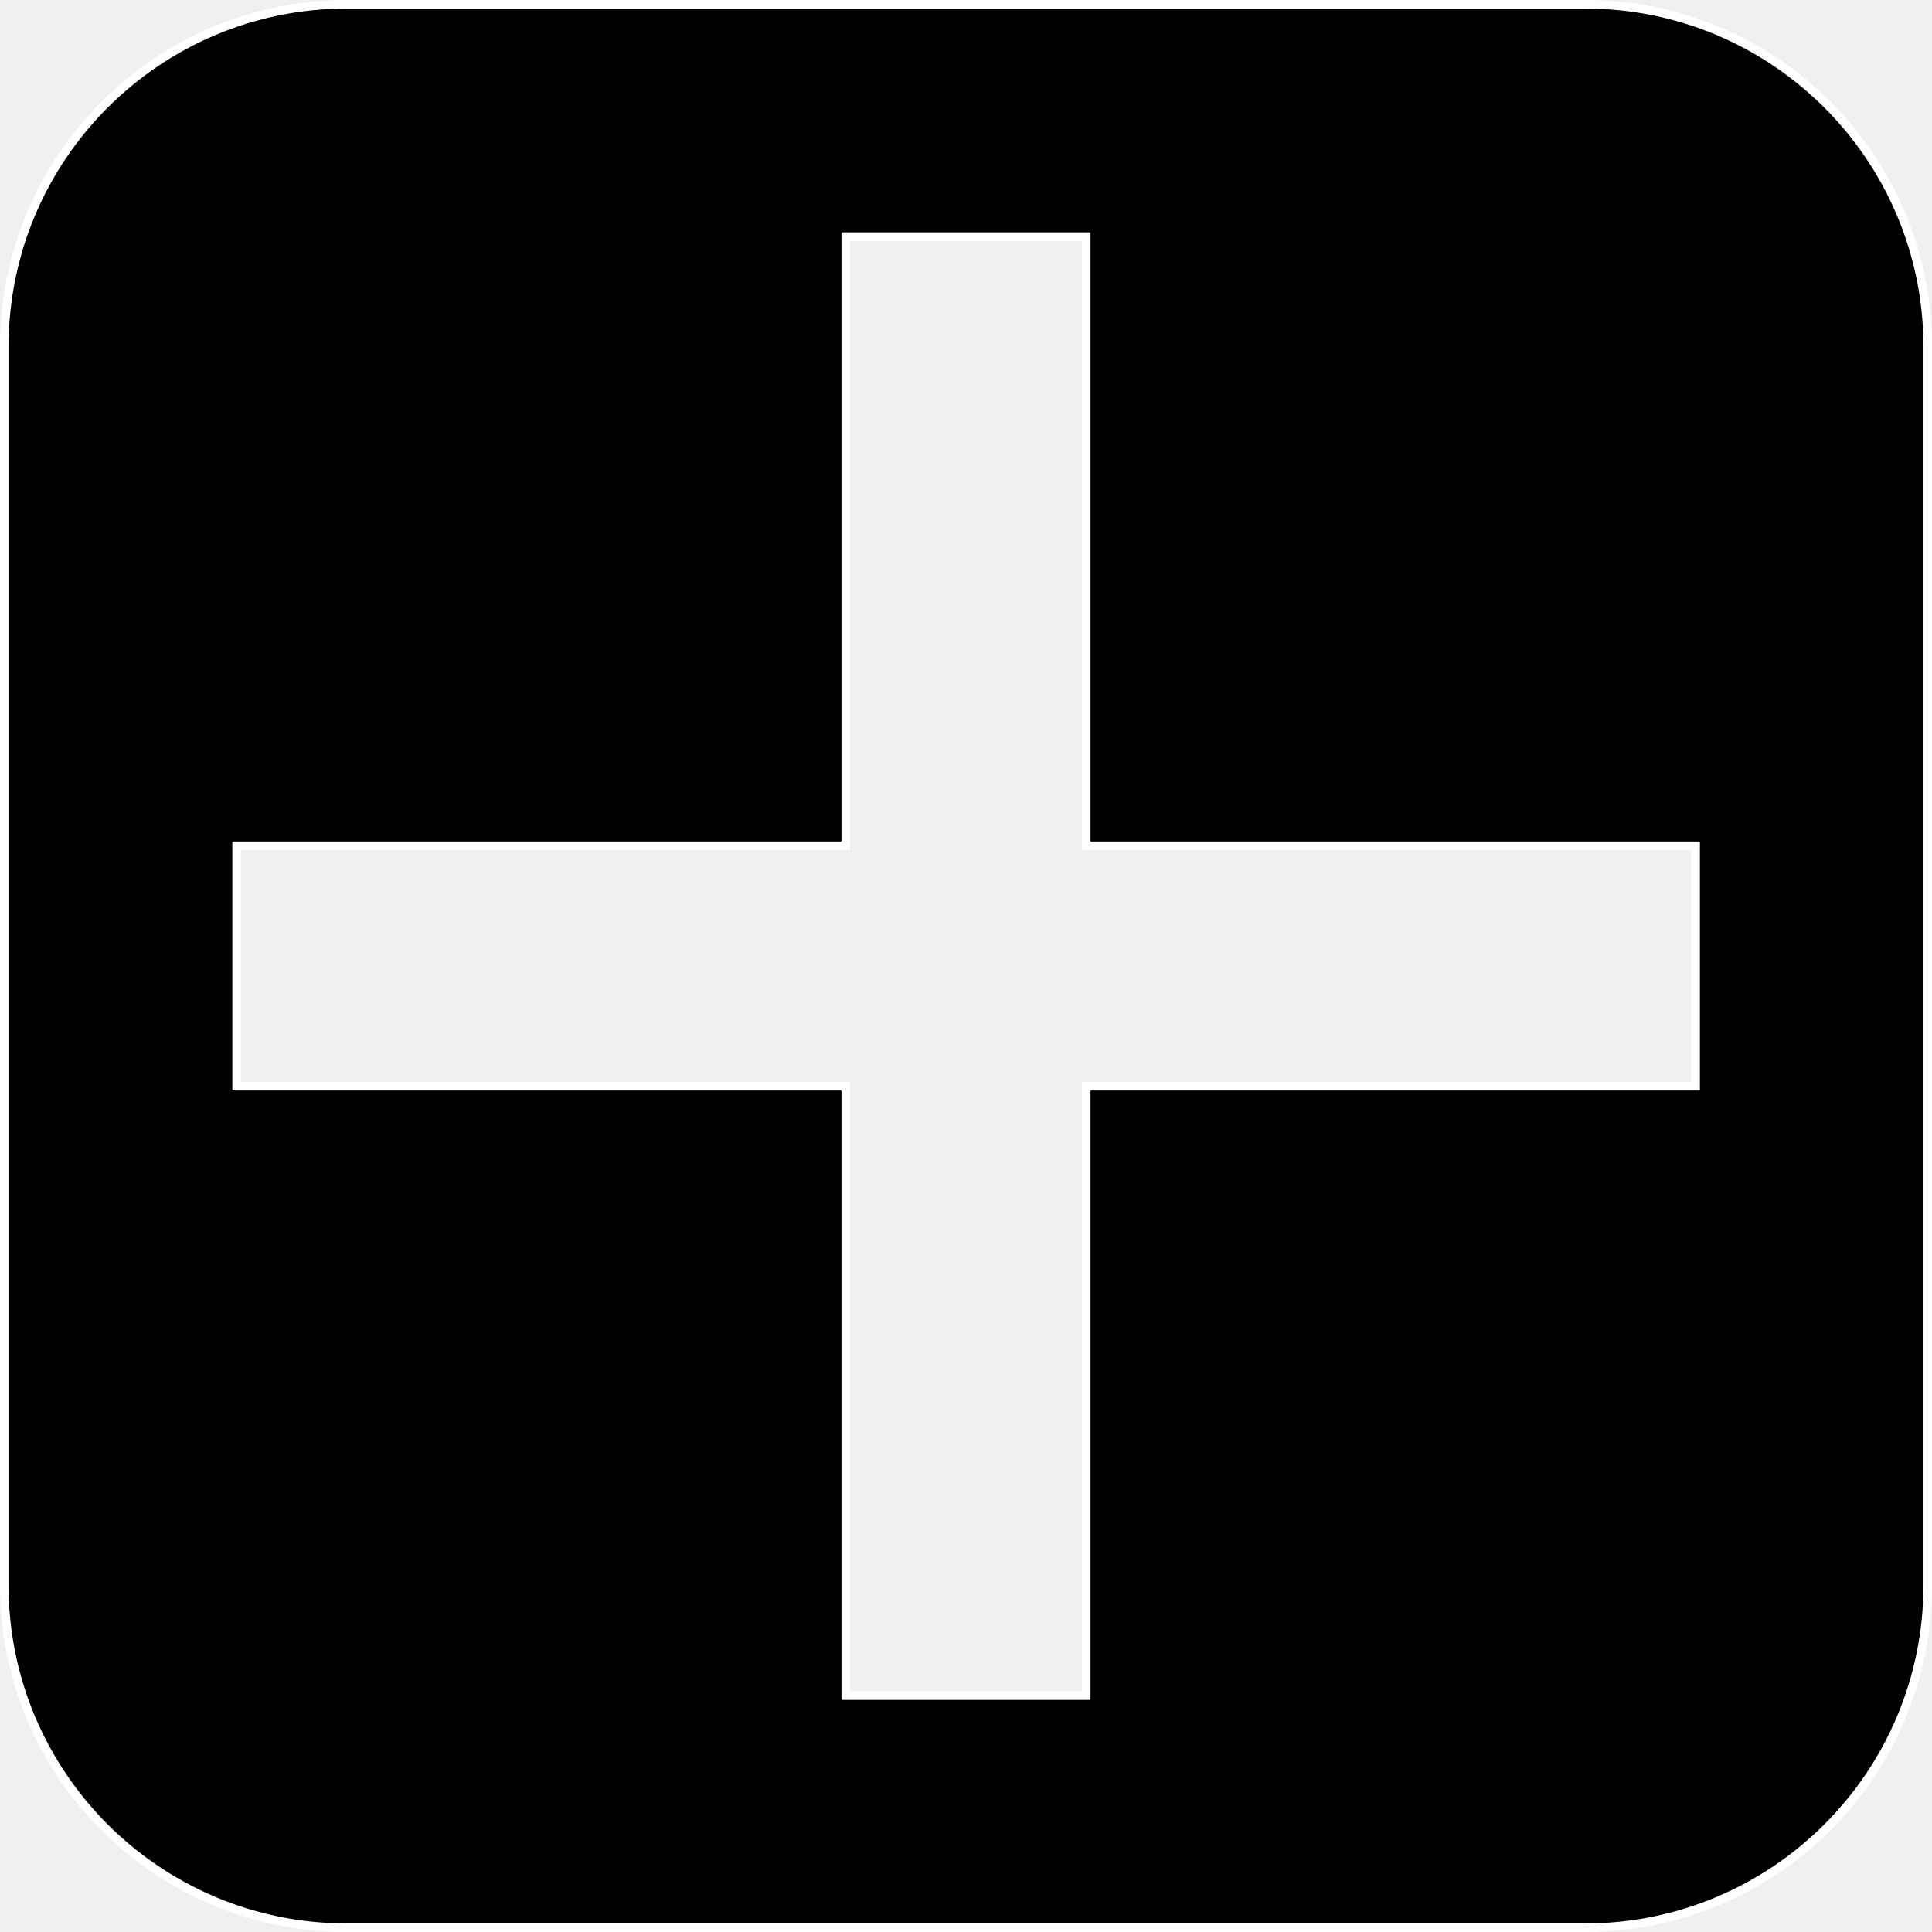
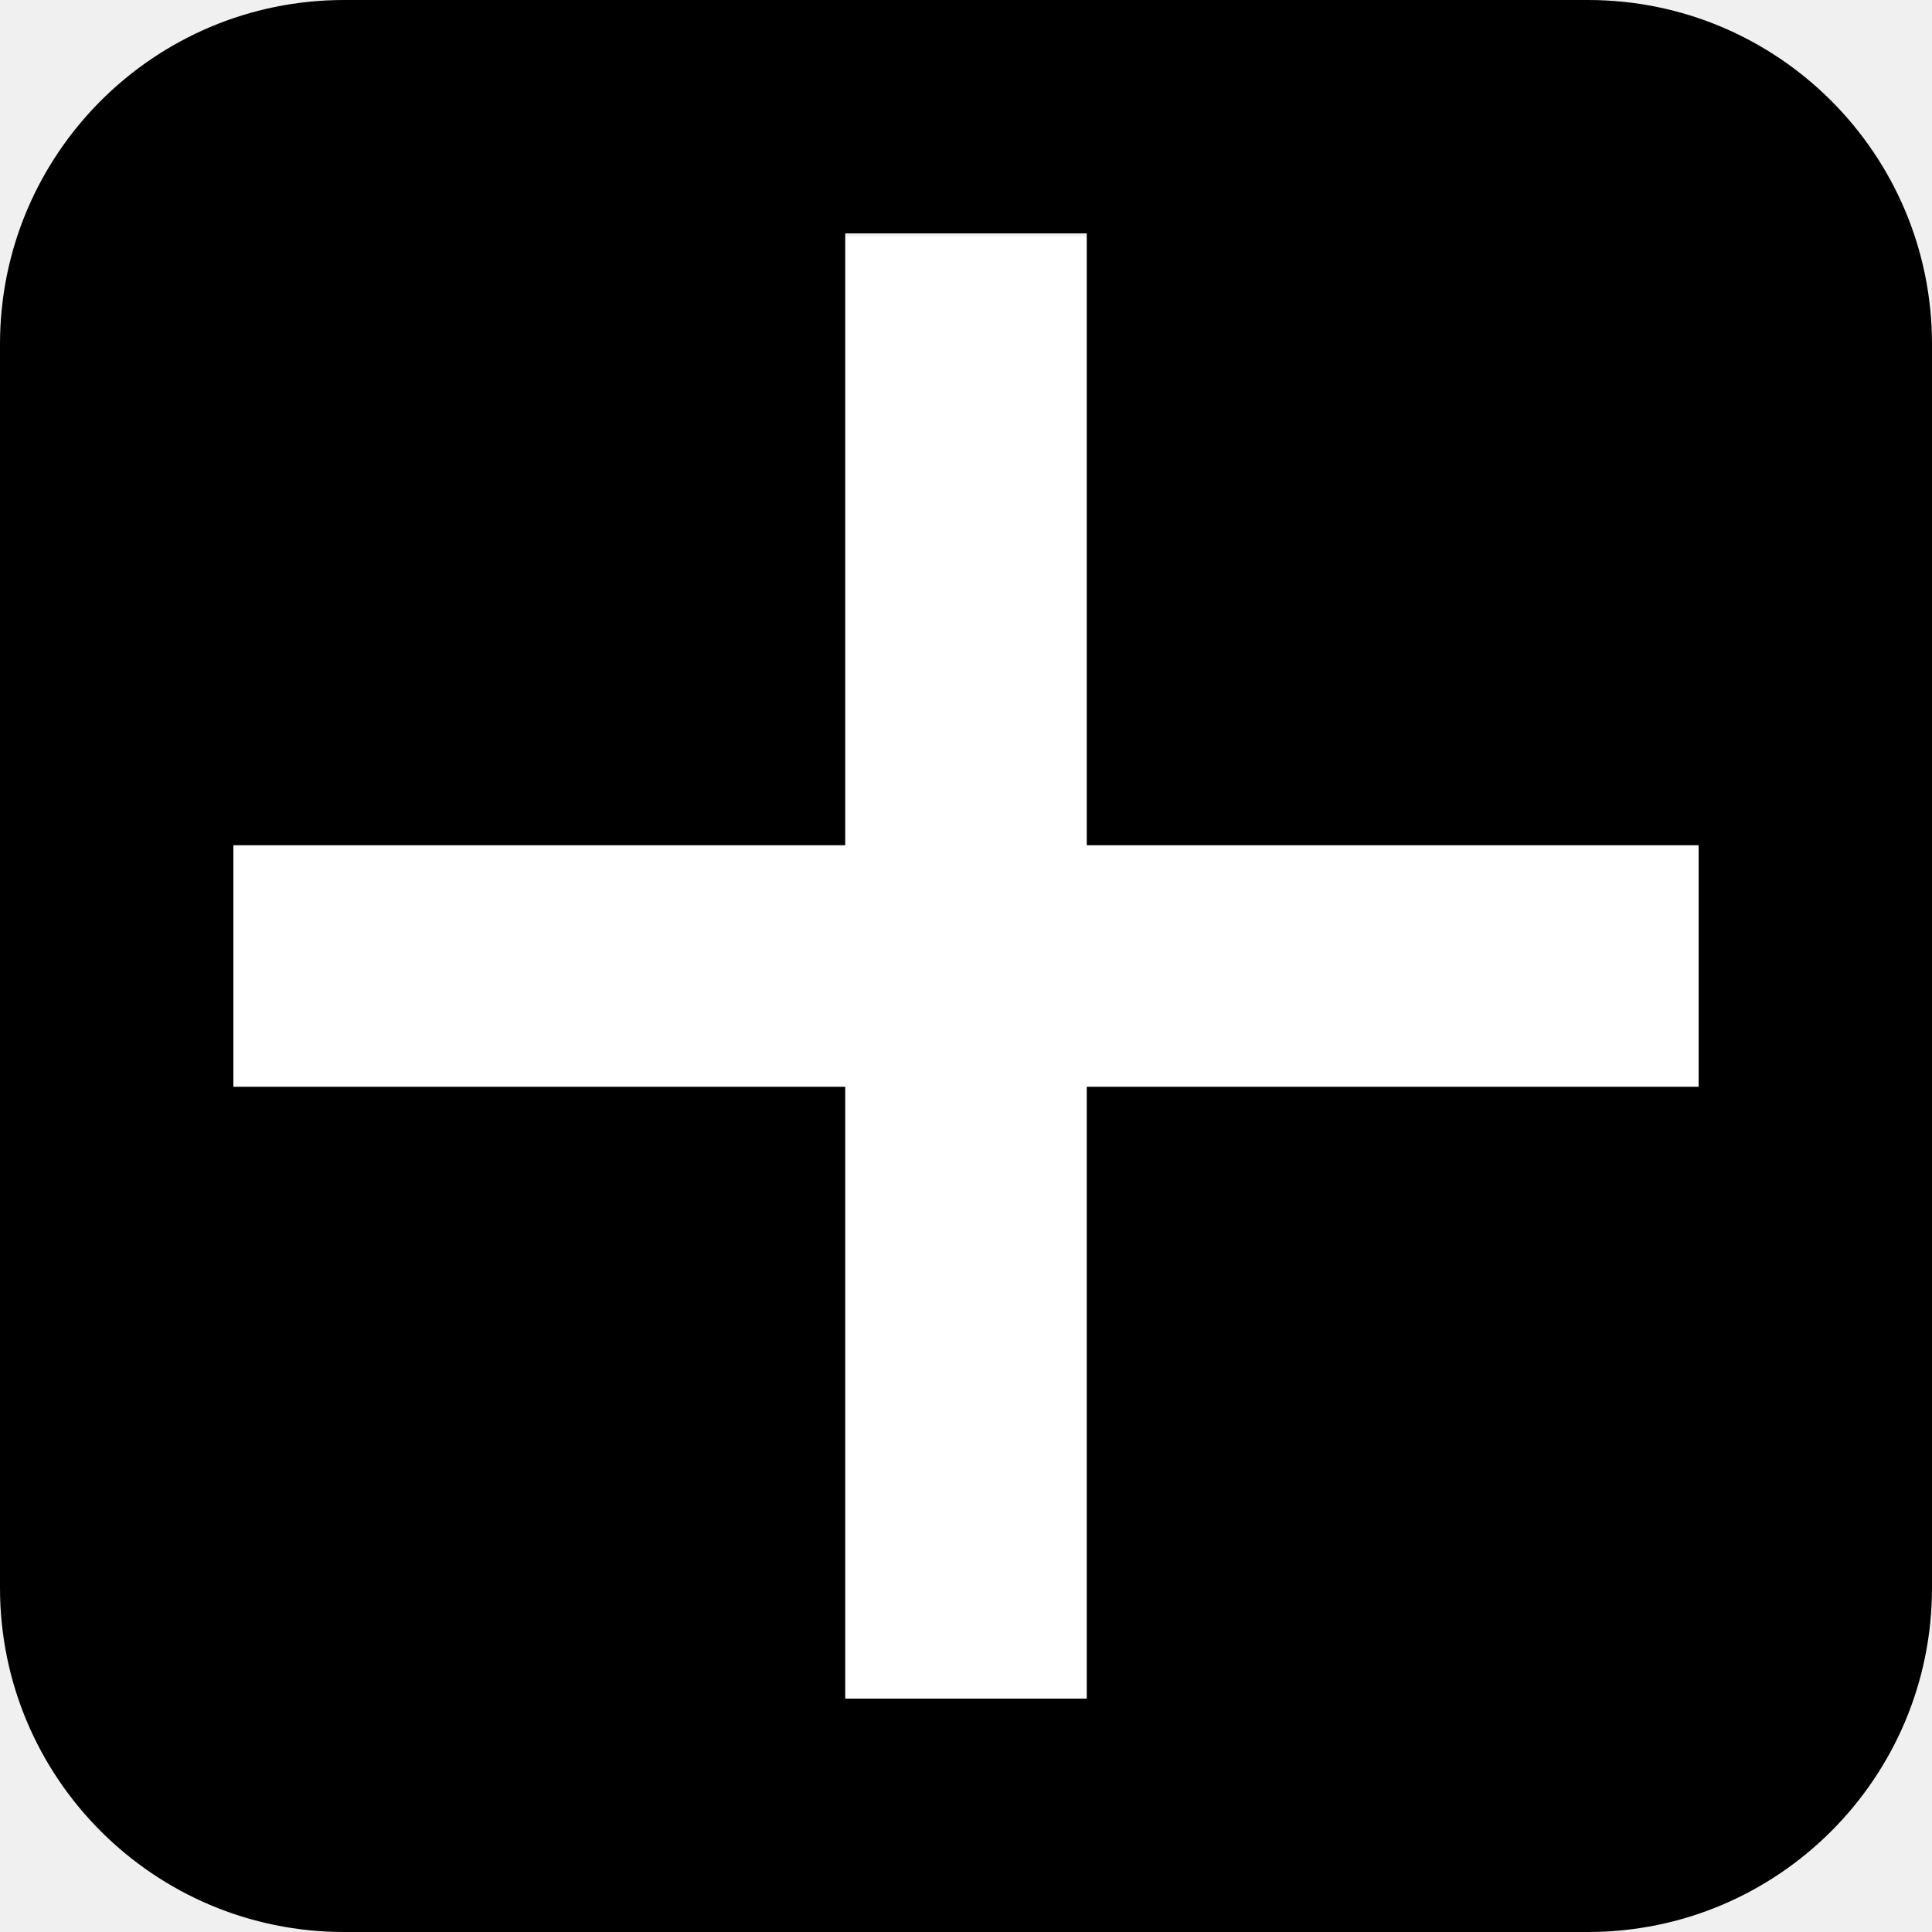
- <svg xmlns="http://www.w3.org/2000/svg" viewBox="0 0 225.6 225.6">
+ <svg xmlns="http://www.w3.org/2000/svg" viewBox="0 0 224.6 224.6">
  <defs>
-     <style>.cls-1{stroke:#fff;stroke-miterlimit:10;}</style>
+     <style>.cls-1{fill:#fff;}</style>
  </defs>
  <g id="Слой_2" data-name="Слой 2">
    <g id="Слой_1-2" data-name="Слой 1">
-       <path class="cls-1" d="M185.1.5H40.5a40,40,0,0,0-40,40V185.1a40,40,0,0,0,40,40H185.1a40,40,0,0,0,40-40V40.5A40,40,0,0,0,185.1.5ZM198,126.84H126.84V198H98.76V126.84H27.63V98.76H98.76V27.63h28.08V98.76H198Z" />
+       <rect class="cls-1" x="16.47" y="27.47" width="191.67" height="175" />
+       <path d="M184.6,0H40A40,40,0,0,0,0,40V184.6a40,40,0,0,0,40,40H184.6a40,40,0,0,0,40-40V40A40,40,0,0,0,184.6,0Zm12.87,126.34H126.34v71.13H98.26V126.34H27.13V98.26H98.26V27.13h28.08V98.26h71.13Z" />
    </g>
  </g>
</svg>
